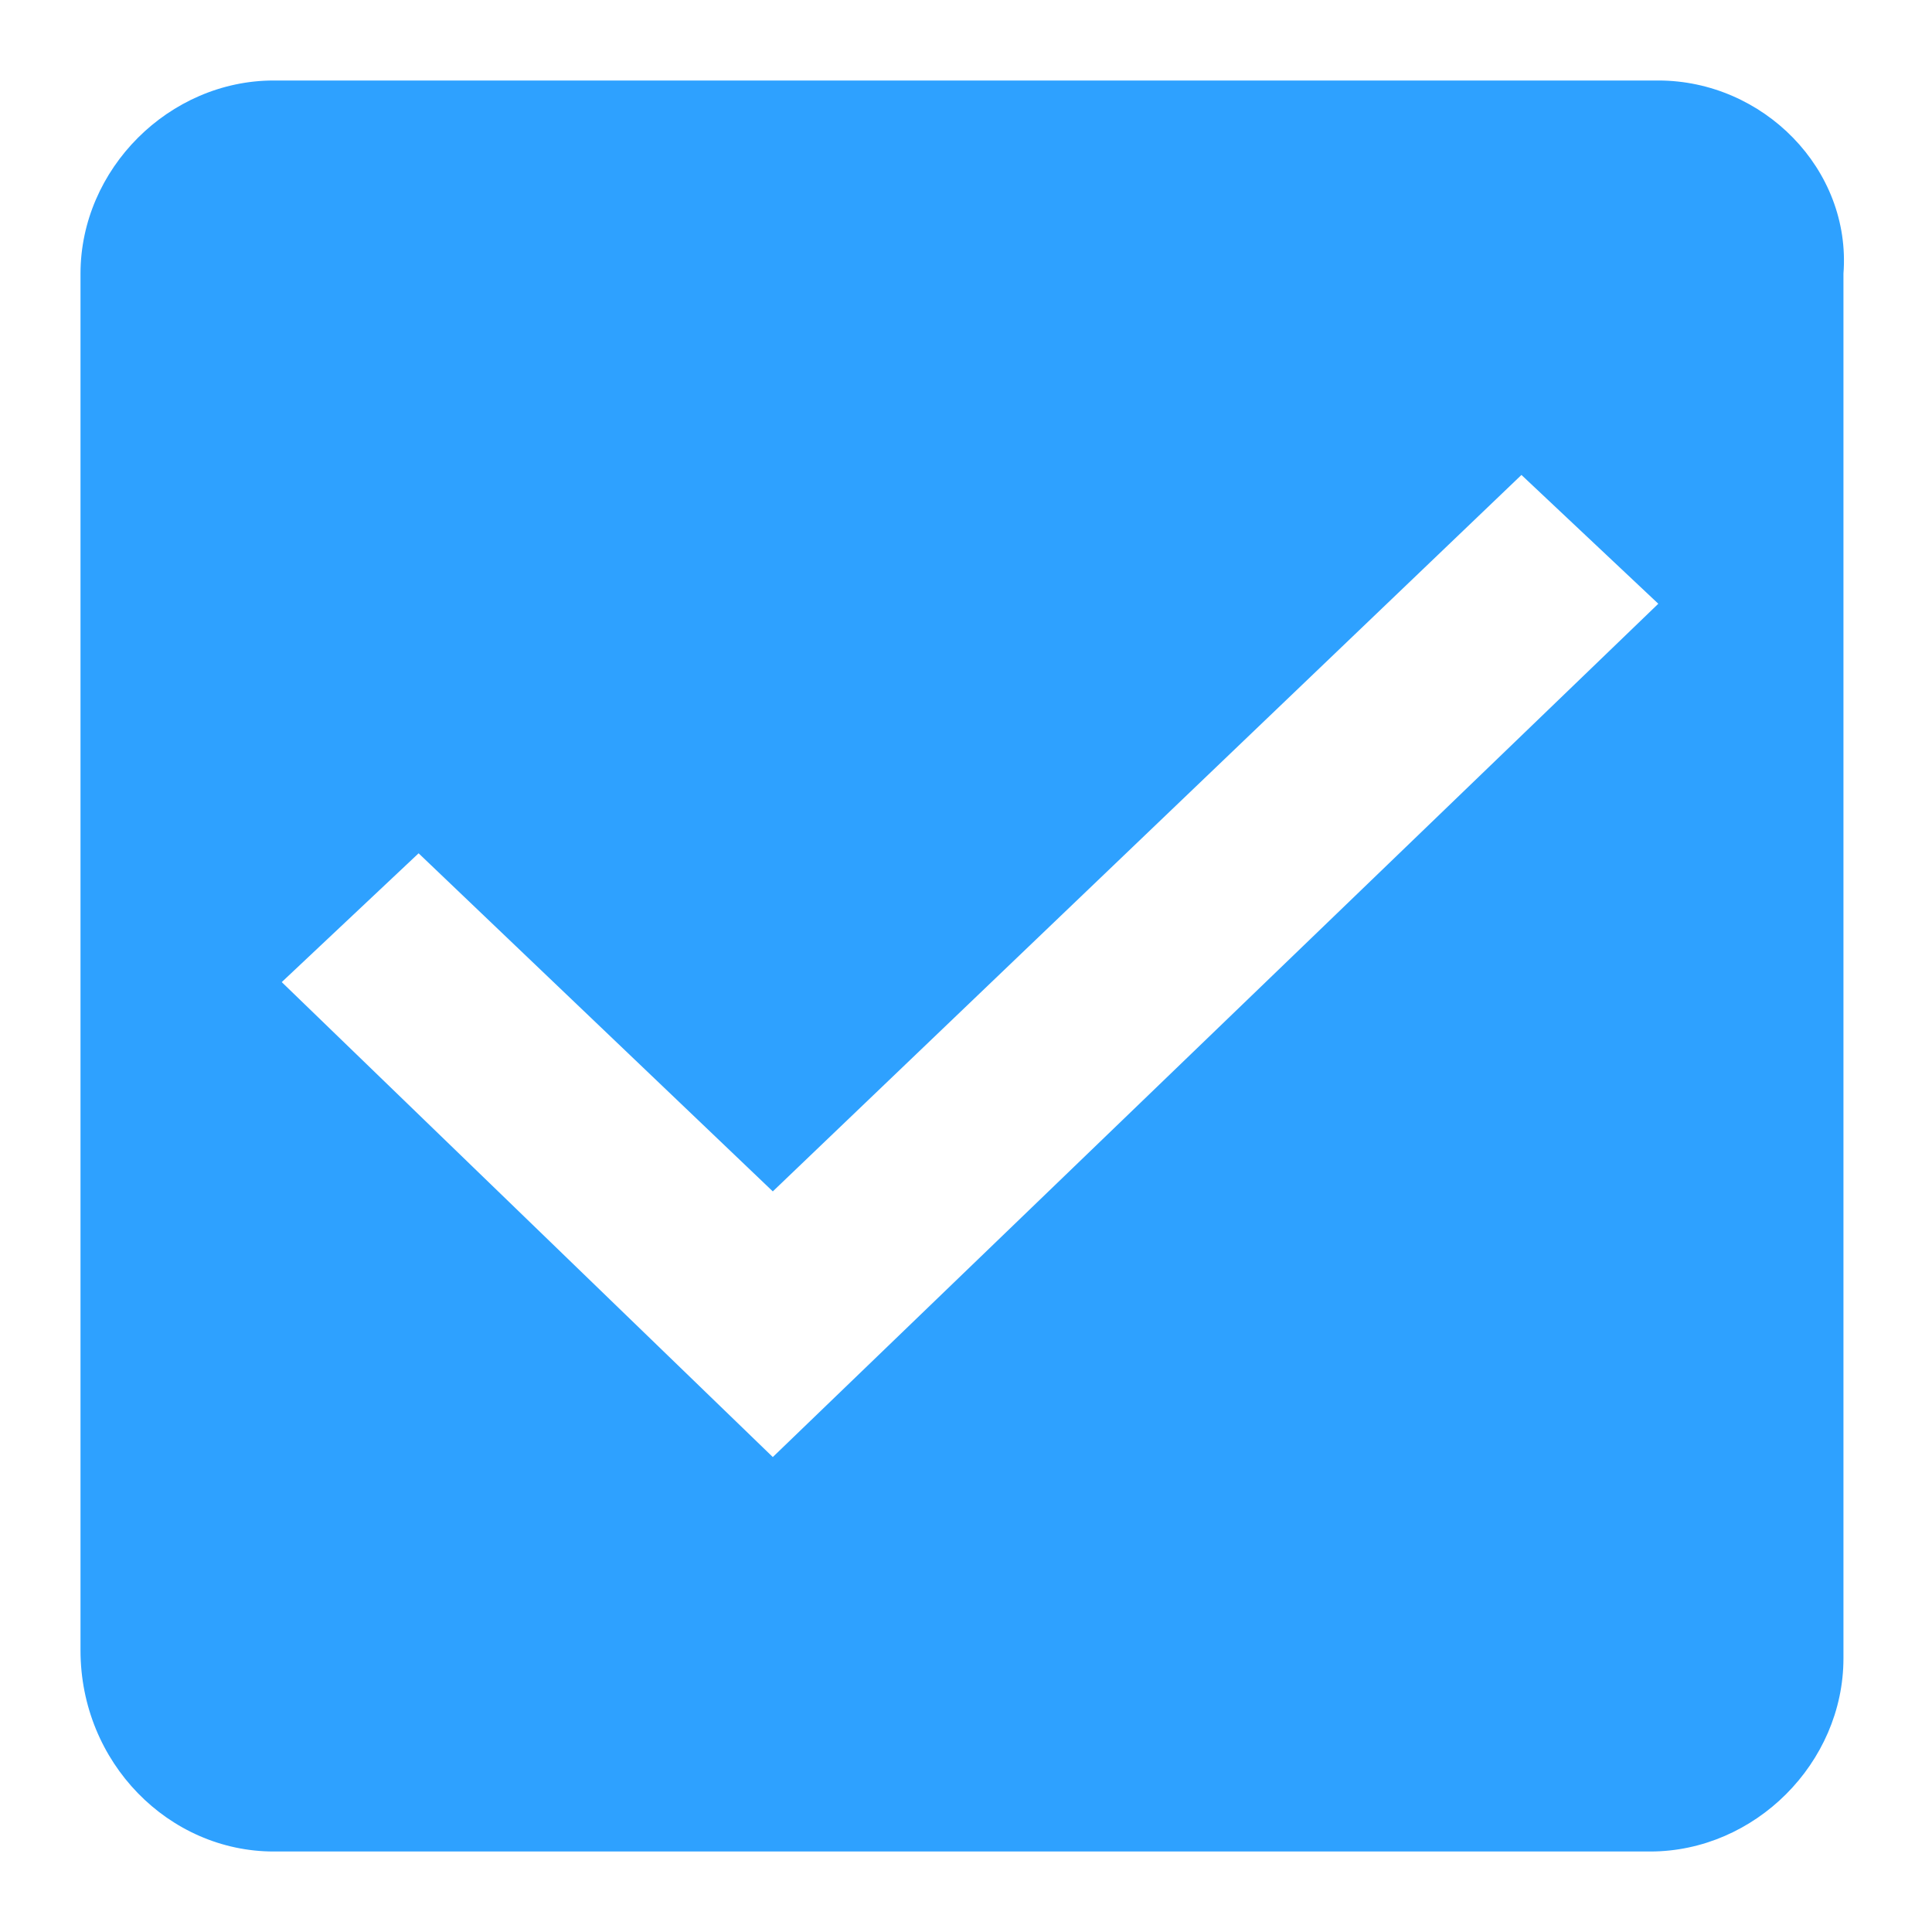
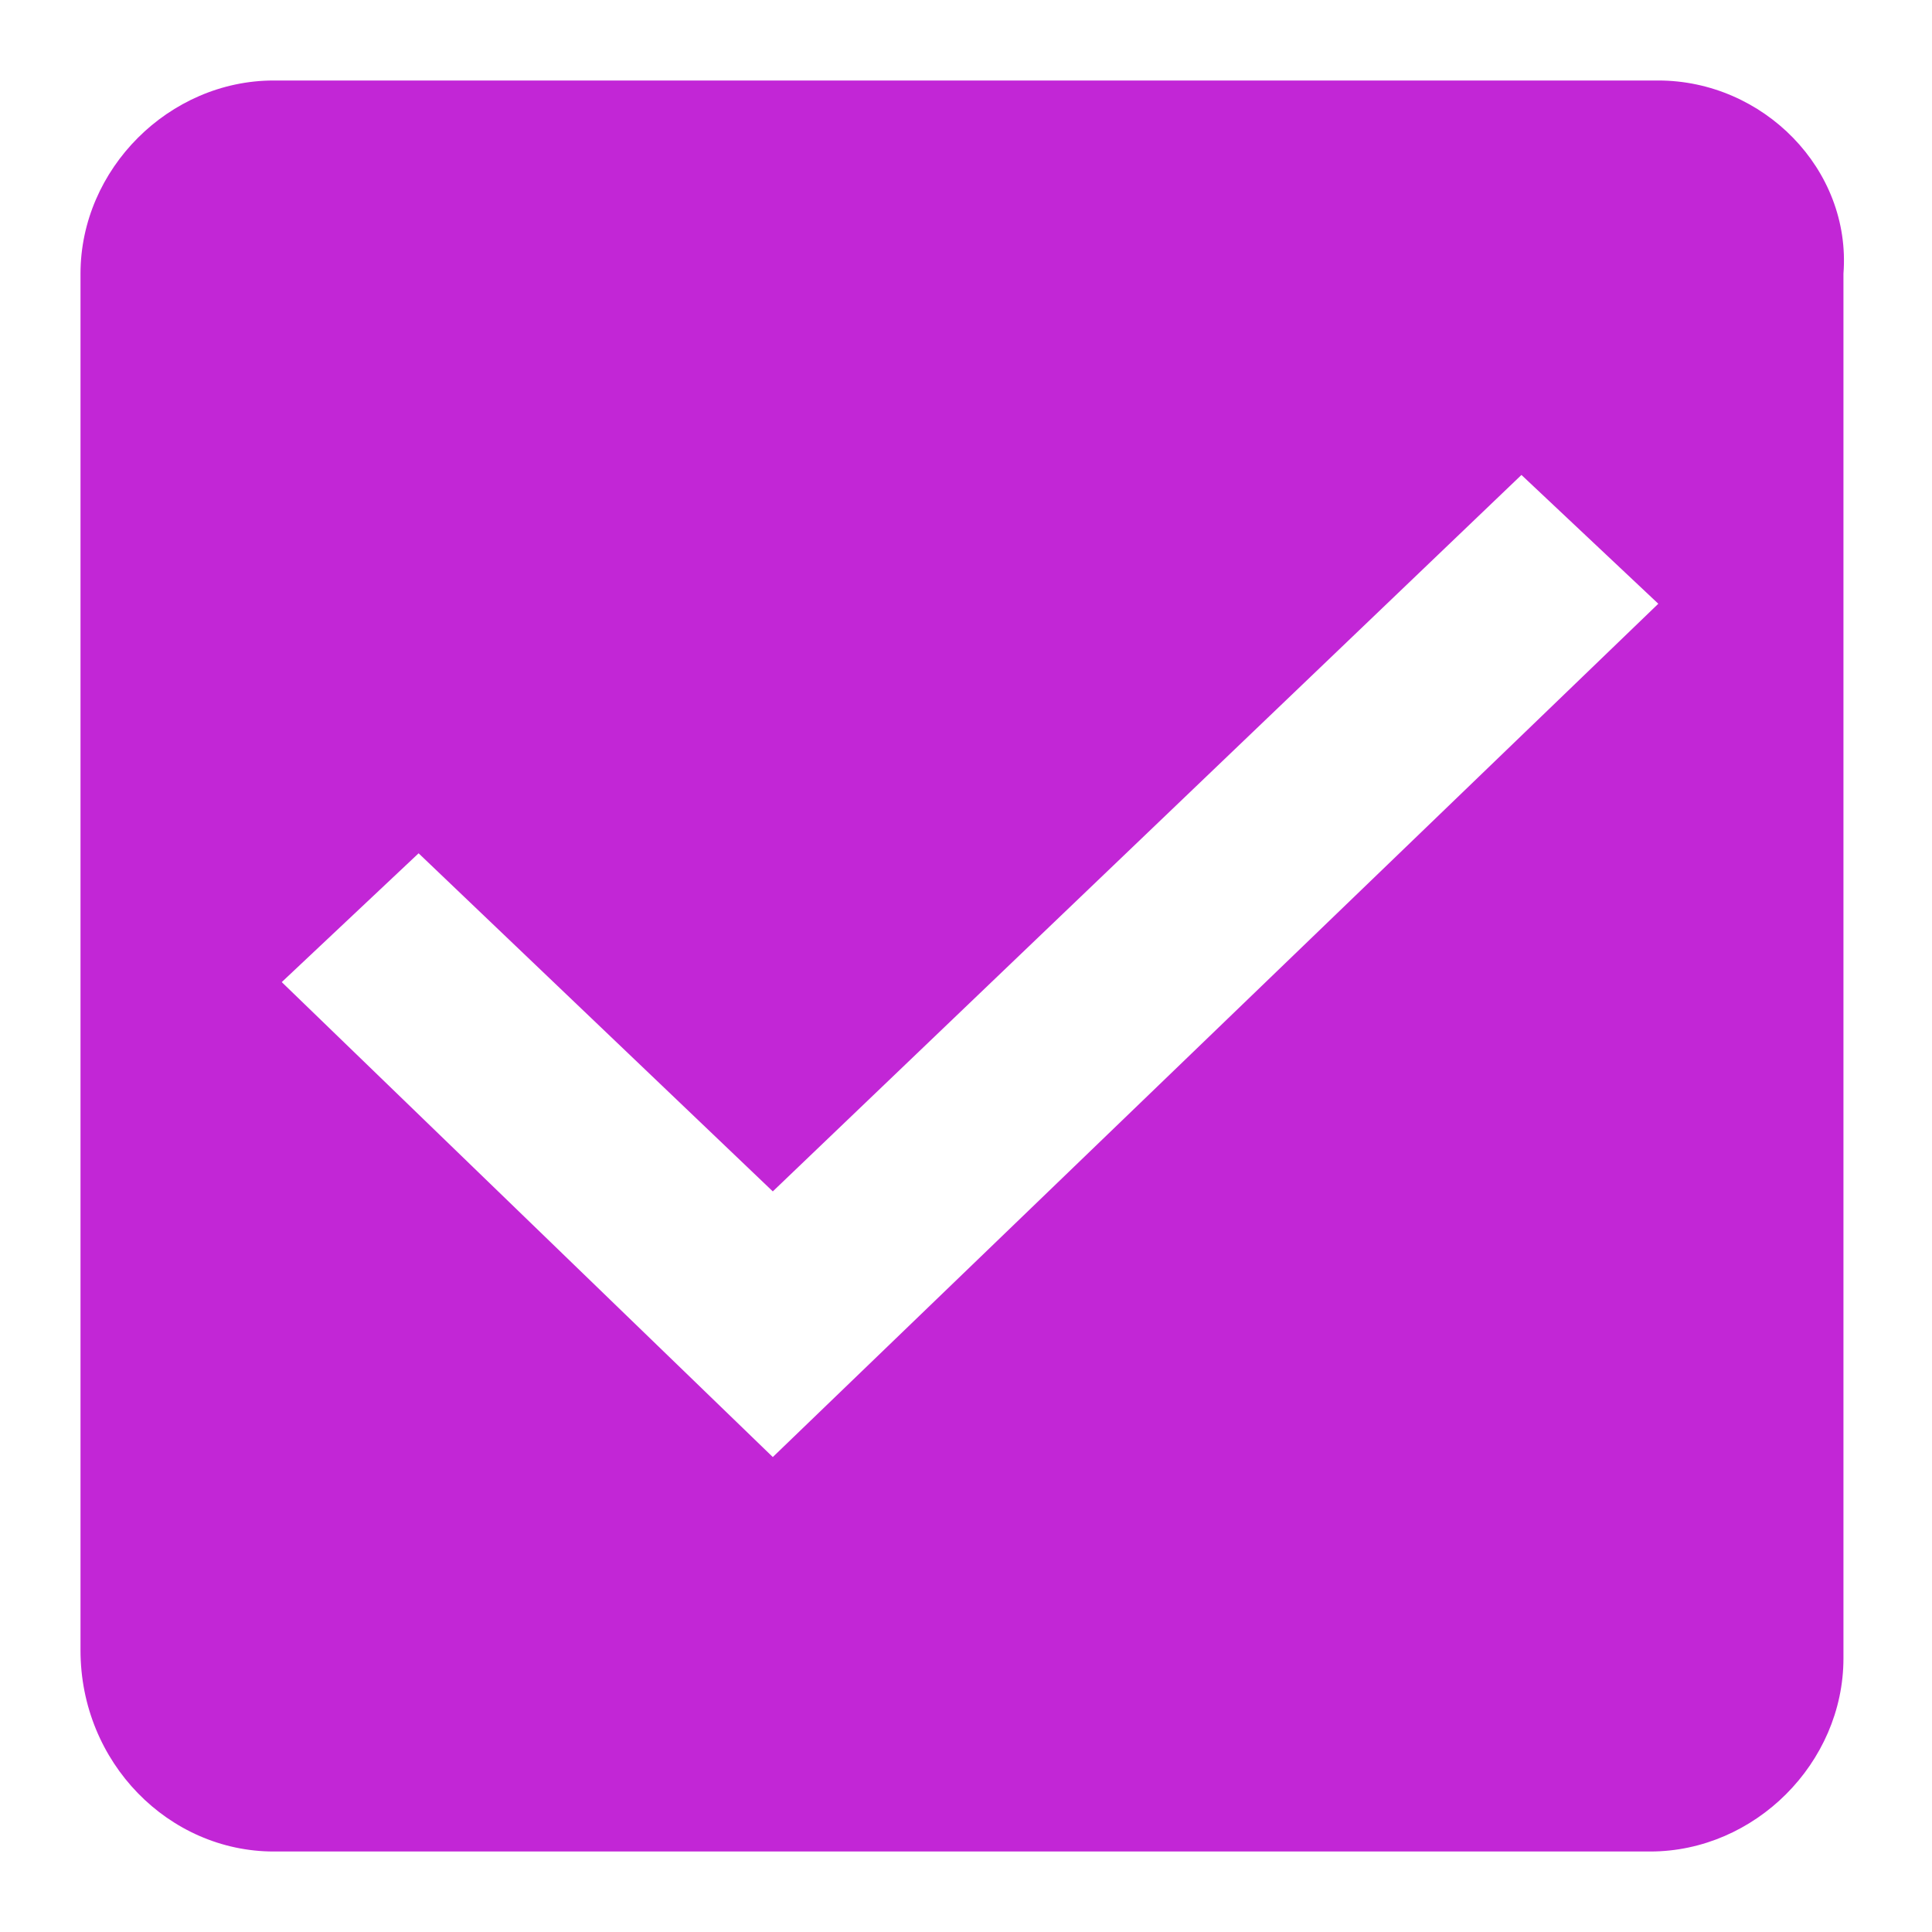
<svg xmlns="http://www.w3.org/2000/svg" version="1.1" id="svg10" x="0px" y="0px" viewBox="0 0 24 24" style="enable-background:new 0 0 24 24;" xml:space="preserve">
  <style type="text/css">
- 	.st0{fill-rule:evenodd;clip-rule:evenodd;fill:#2EA1FF;}
+ 	.st0{fill-rule:evenodd;clip-rule:evenodd;fill:#c226d6;}
	.st1{fill:none;}
</style>
  <g id="check_active" transform="translate(-290 -244)">
    <g id="Group_8199" transform="translate(291 245)">
      <path id="check_on_light" class="st0" d="M19.6,0H2.4C1.1,0,0,1.1,0,2.4v17.1C0,20.9,1.1,22,2.4,22h17.1c1.3,0,2.4-1.1,2.4-2.4    V2.4C22,1.1,20.9,0,19.6,0z M8.6,17.1l-6.1-5.9l1.7-1.6l4.4,4.2l9.3-8.9l1.7,1.6C19.6,6.5,8.6,17.1,8.6,17.1z" />
    </g>
    <path id="Rectangle_4538" class="st1" d="M290,244h24v24h-24V244z" />
  </g>
</svg>
